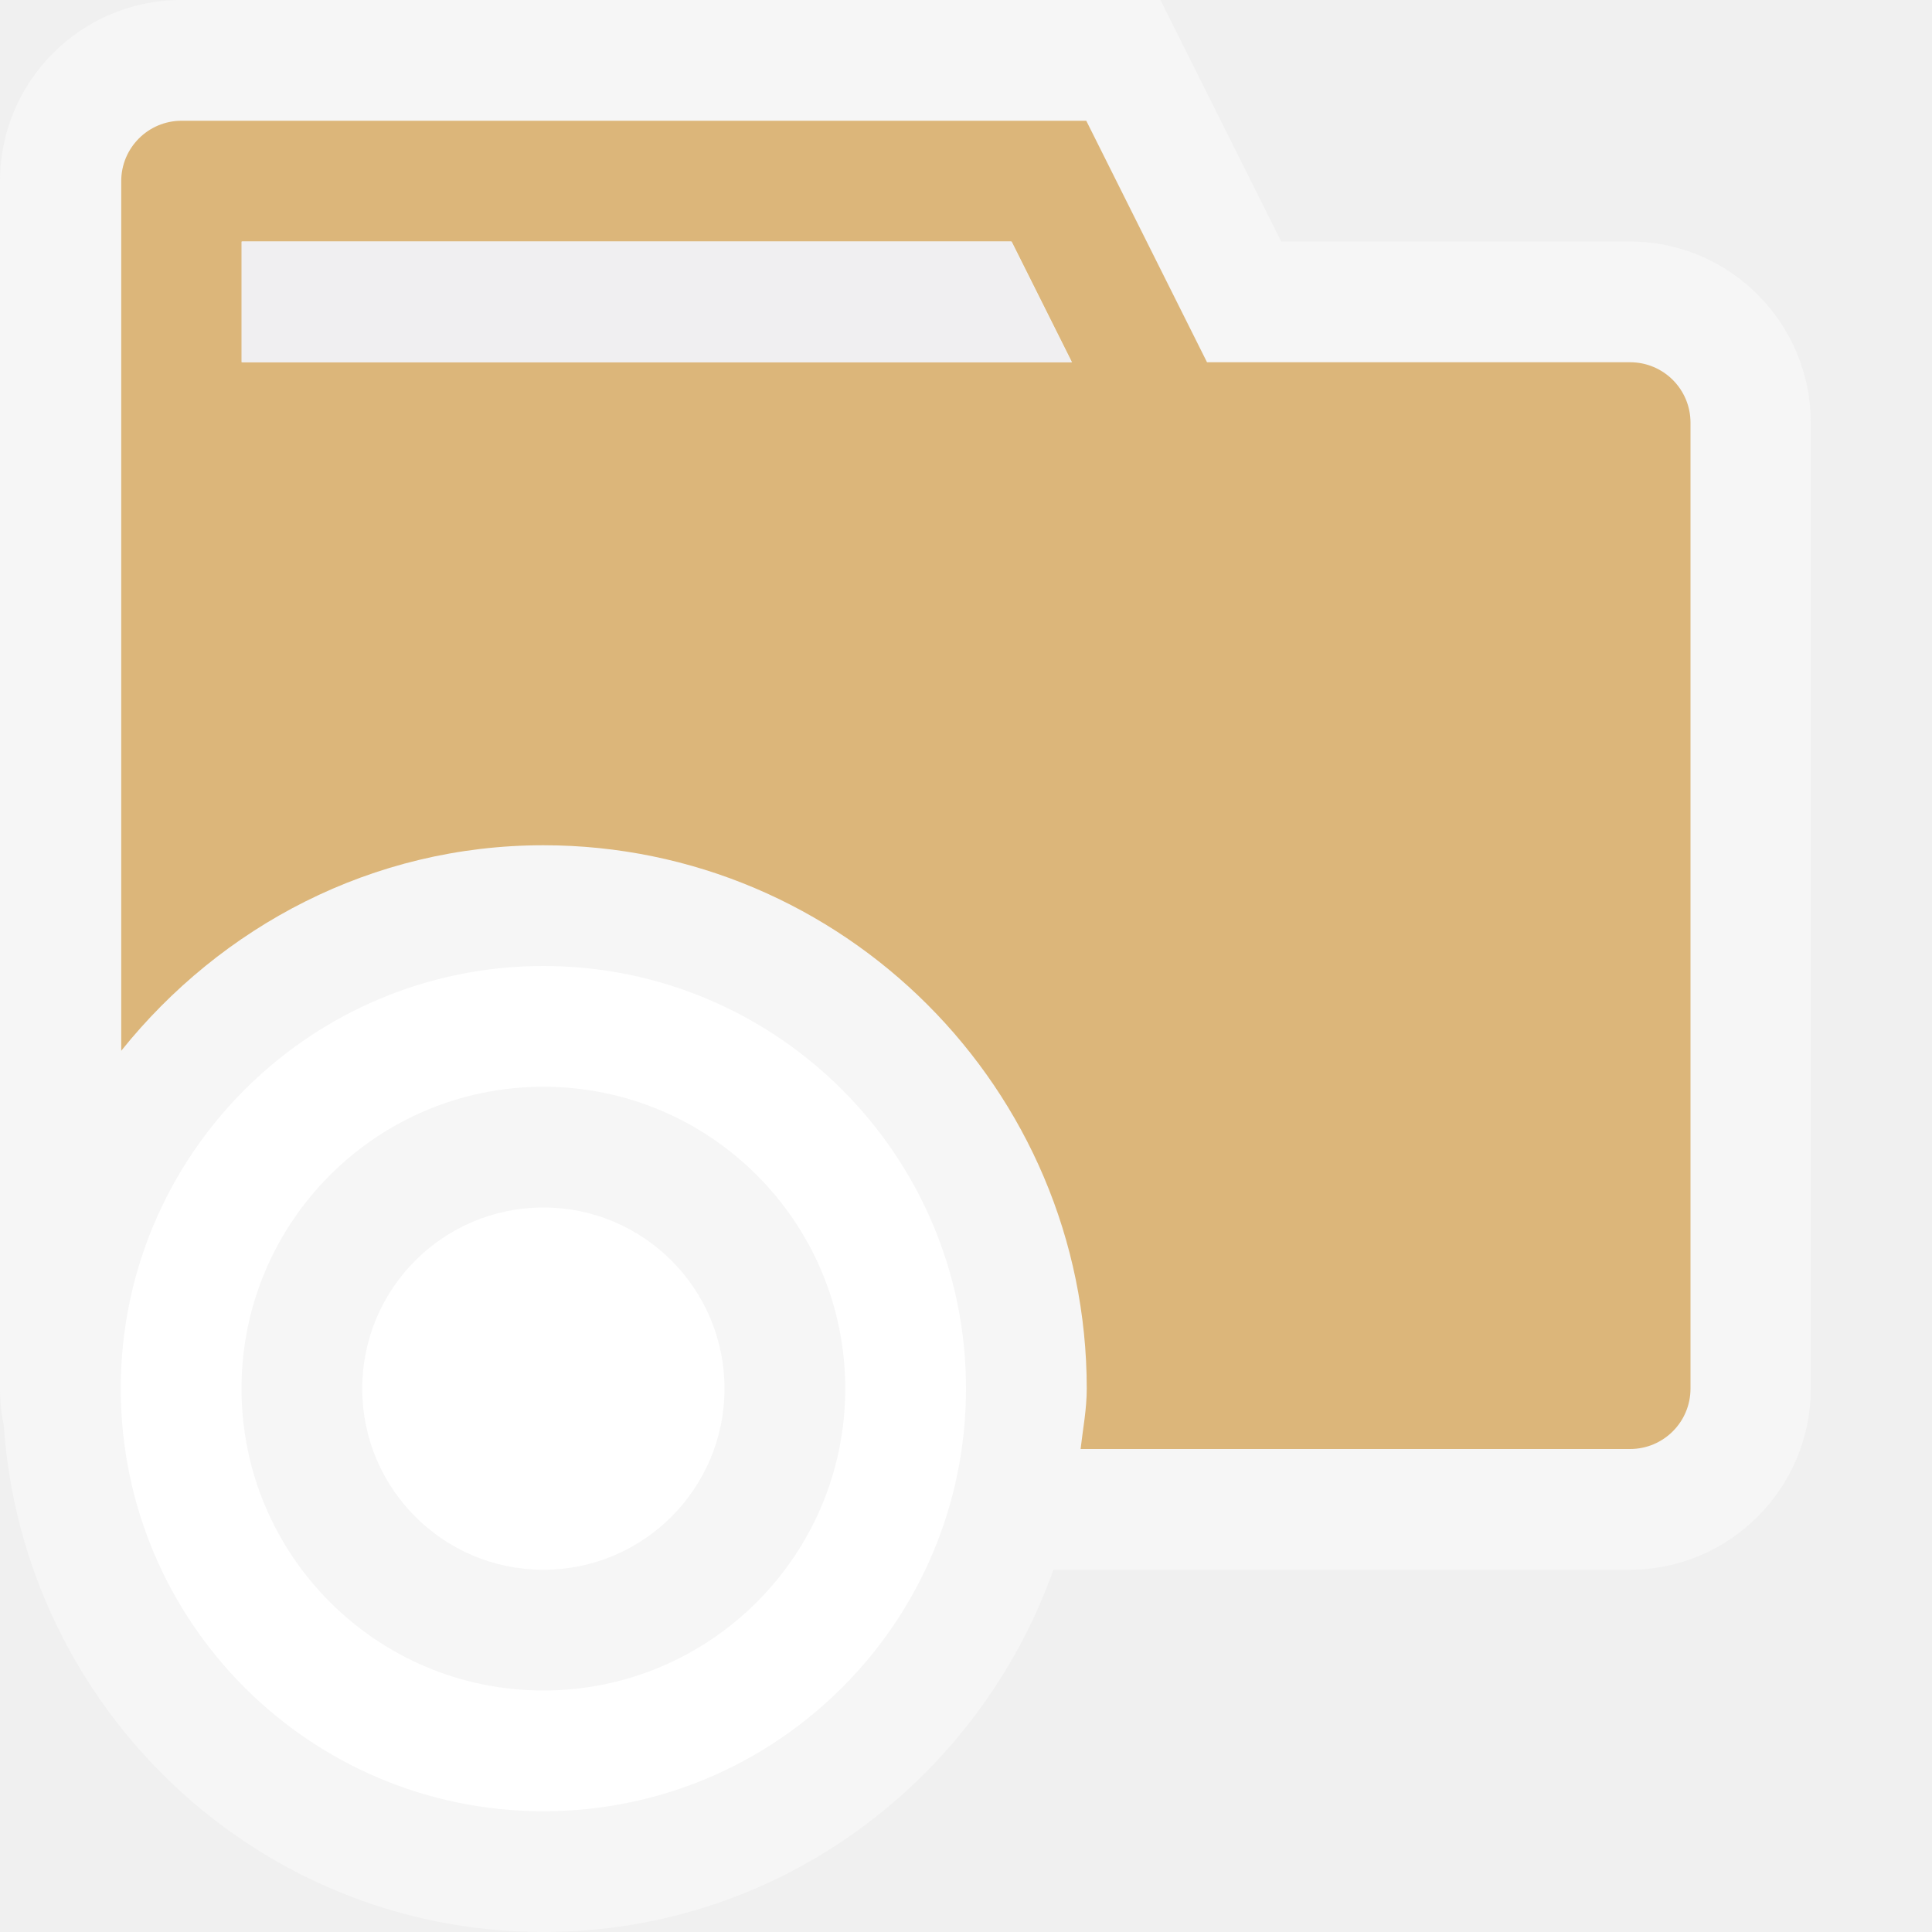
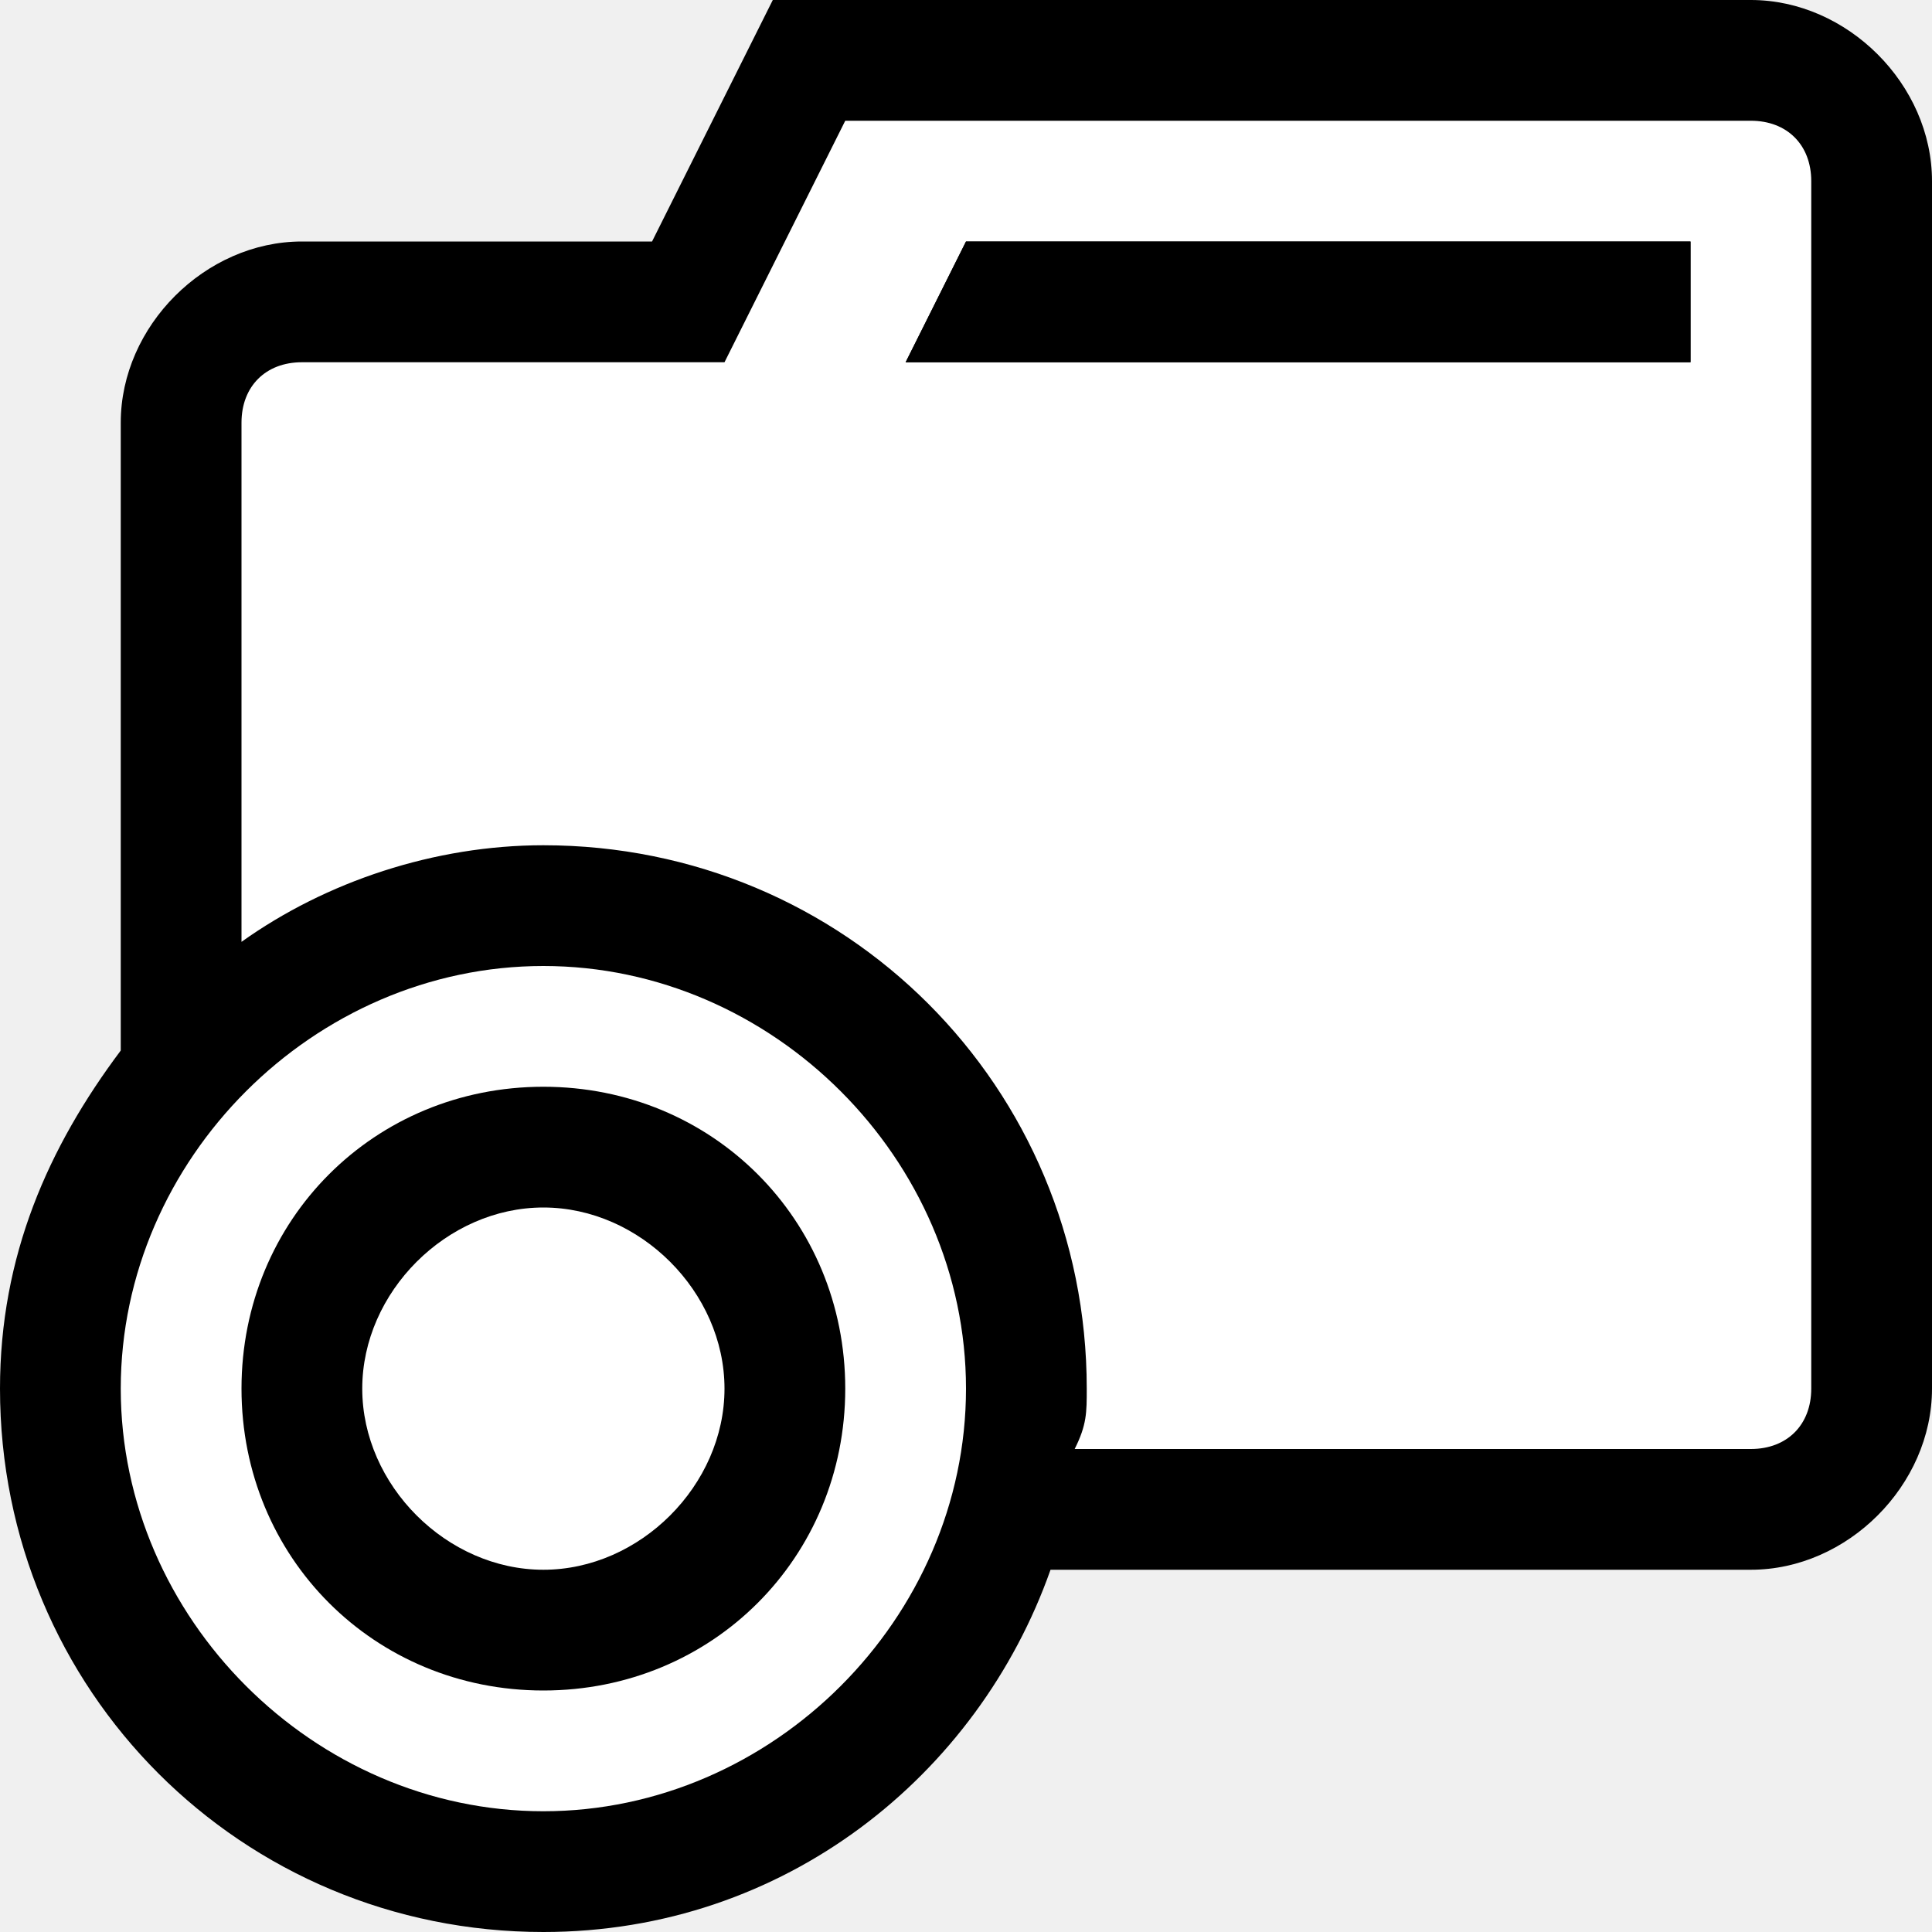
- <svg xmlns="http://www.w3.org/2000/svg" viewBox="0 0 16 16">
-   <style>.icon-canvas-transparent{opacity:0;fill:#f6f6f6}.icon-vs-out{fill:#f6f6f6}.icon-vs-bg{fill:#FFFFFF}.icon-vs-fg{fill:#f0eff1}.icon-folder{fill:#dcb67a}</style>
-   <path class="icon-canvas-transparent" d="M16 0v16H0V0h16z" id="canvas" />
-   <path class="icon-vs-out" d="M14.996 3.5v8c0 .827-.673 1.5-1.5 1.5H8.724c-.621 1.742-2.271 3-4.224 3-2.378 0-4.311-1.86-4.469-4.198A1.44 1.44 0 0 1 0 11.5v-10C0 .673.673 0 1.5 0h8.11l1 2h2.886c.827 0 1.5.673 1.5 1.5z" id="outline" />
-   <g id="iconBg">
-     <path class="icon-folder" d="M13.5 3H9.996l-1-2H1.504a.5.5 0 0 0-.5.5v7.202C1.829 7.673 3.081 7 4.5 7 6.981 7 9 9.019 9 11.5c0 .171-.032.334-.051.5H13.5a.5.5 0 0 0 .5-.5v-8a.5.5 0 0 0-.5-.5zM2.004 3V2h6.374l.5 1H2.004z" />
-     <path class="icon-vs-bg" d="M4.5 8a3.5 3.5 0 1 0 0 7 3.5 3.5 0 0 0 0-7zM7 11.5a2.5 2.5 0 1 1-5 0 2.5 2.5 0 0 1 5 0zm-1 0a1.5 1.5 0 1 1-3 0 1.5 1.5 0 0 1 3 0z" />
+ <svg xmlns="http://www.w3.org/2000/svg" version="1.1" x="0px" y="0px" viewBox="0 0 16 16" style="enable-background:new 0 0 16 16;" xml:space="preserve">
+   <g id="outline">
+     <rect style="opacity:0;fill:#000000;" width="16" height="16" />
+     <path style="fill:#000000;" d="M14.5,0H6.4l-1,2H2.5C1.7,2,1,2.7,1,3.5v5.2c-0.6,0.8-1,1.7-1,2.8C0,14,2,16,4.5,16   c2,0,3.6-1.3,4.2-3h5.8c0.8,0,1.5-0.7,1.5-1.5v-10C16,0.7,15.3,0,14.5,0z" />
  </g>
-   <g id="iconFg">
-     <path class="icon-vs-fg" d="M2 2h6.374l.5 1H2V2z" />
+   <g id="icon_x5F_bg">
+     <path style="fill:#FFFFFF;" d="M14.5,1H7L6,3H2.5C2.2,3,2,3.2,2,3.5v4.3C2.7,7.3,3.6,7,4.5,7C7,7,9,9,9,11.5c0,0.2,0,0.3-0.1,0.5   h5.6c0.3,0,0.5-0.2,0.5-0.5v-10C15,1.2,14.8,1,14.5,1z M14,3H7.5L8,2h0h6V3z" />
+     <path style="fill:#FFFFFF;" d="M4.5,8C2.6,8,1,9.6,1,11.5C1,13.4,2.6,15,4.5,15S8,13.4,8,11.5C8,9.6,6.4,8,4.5,8z M7,11.5   C7,12.9,5.9,14,4.5,14S2,12.9,2,11.5S3.1,9,4.5,9S7,10.1,7,11.5z M6,11.5C6,12.3,5.3,13,4.5,13S3,12.3,3,11.5S3.7,10,4.5,10   S6,10.7,6,11.5z" />
+   </g>
+   <g id="icon_x5F_fg">
+     <polygon style="fill:#000000;" points="14,2 14,3 7.5,3 8,2  " />
  </g>
</svg>
